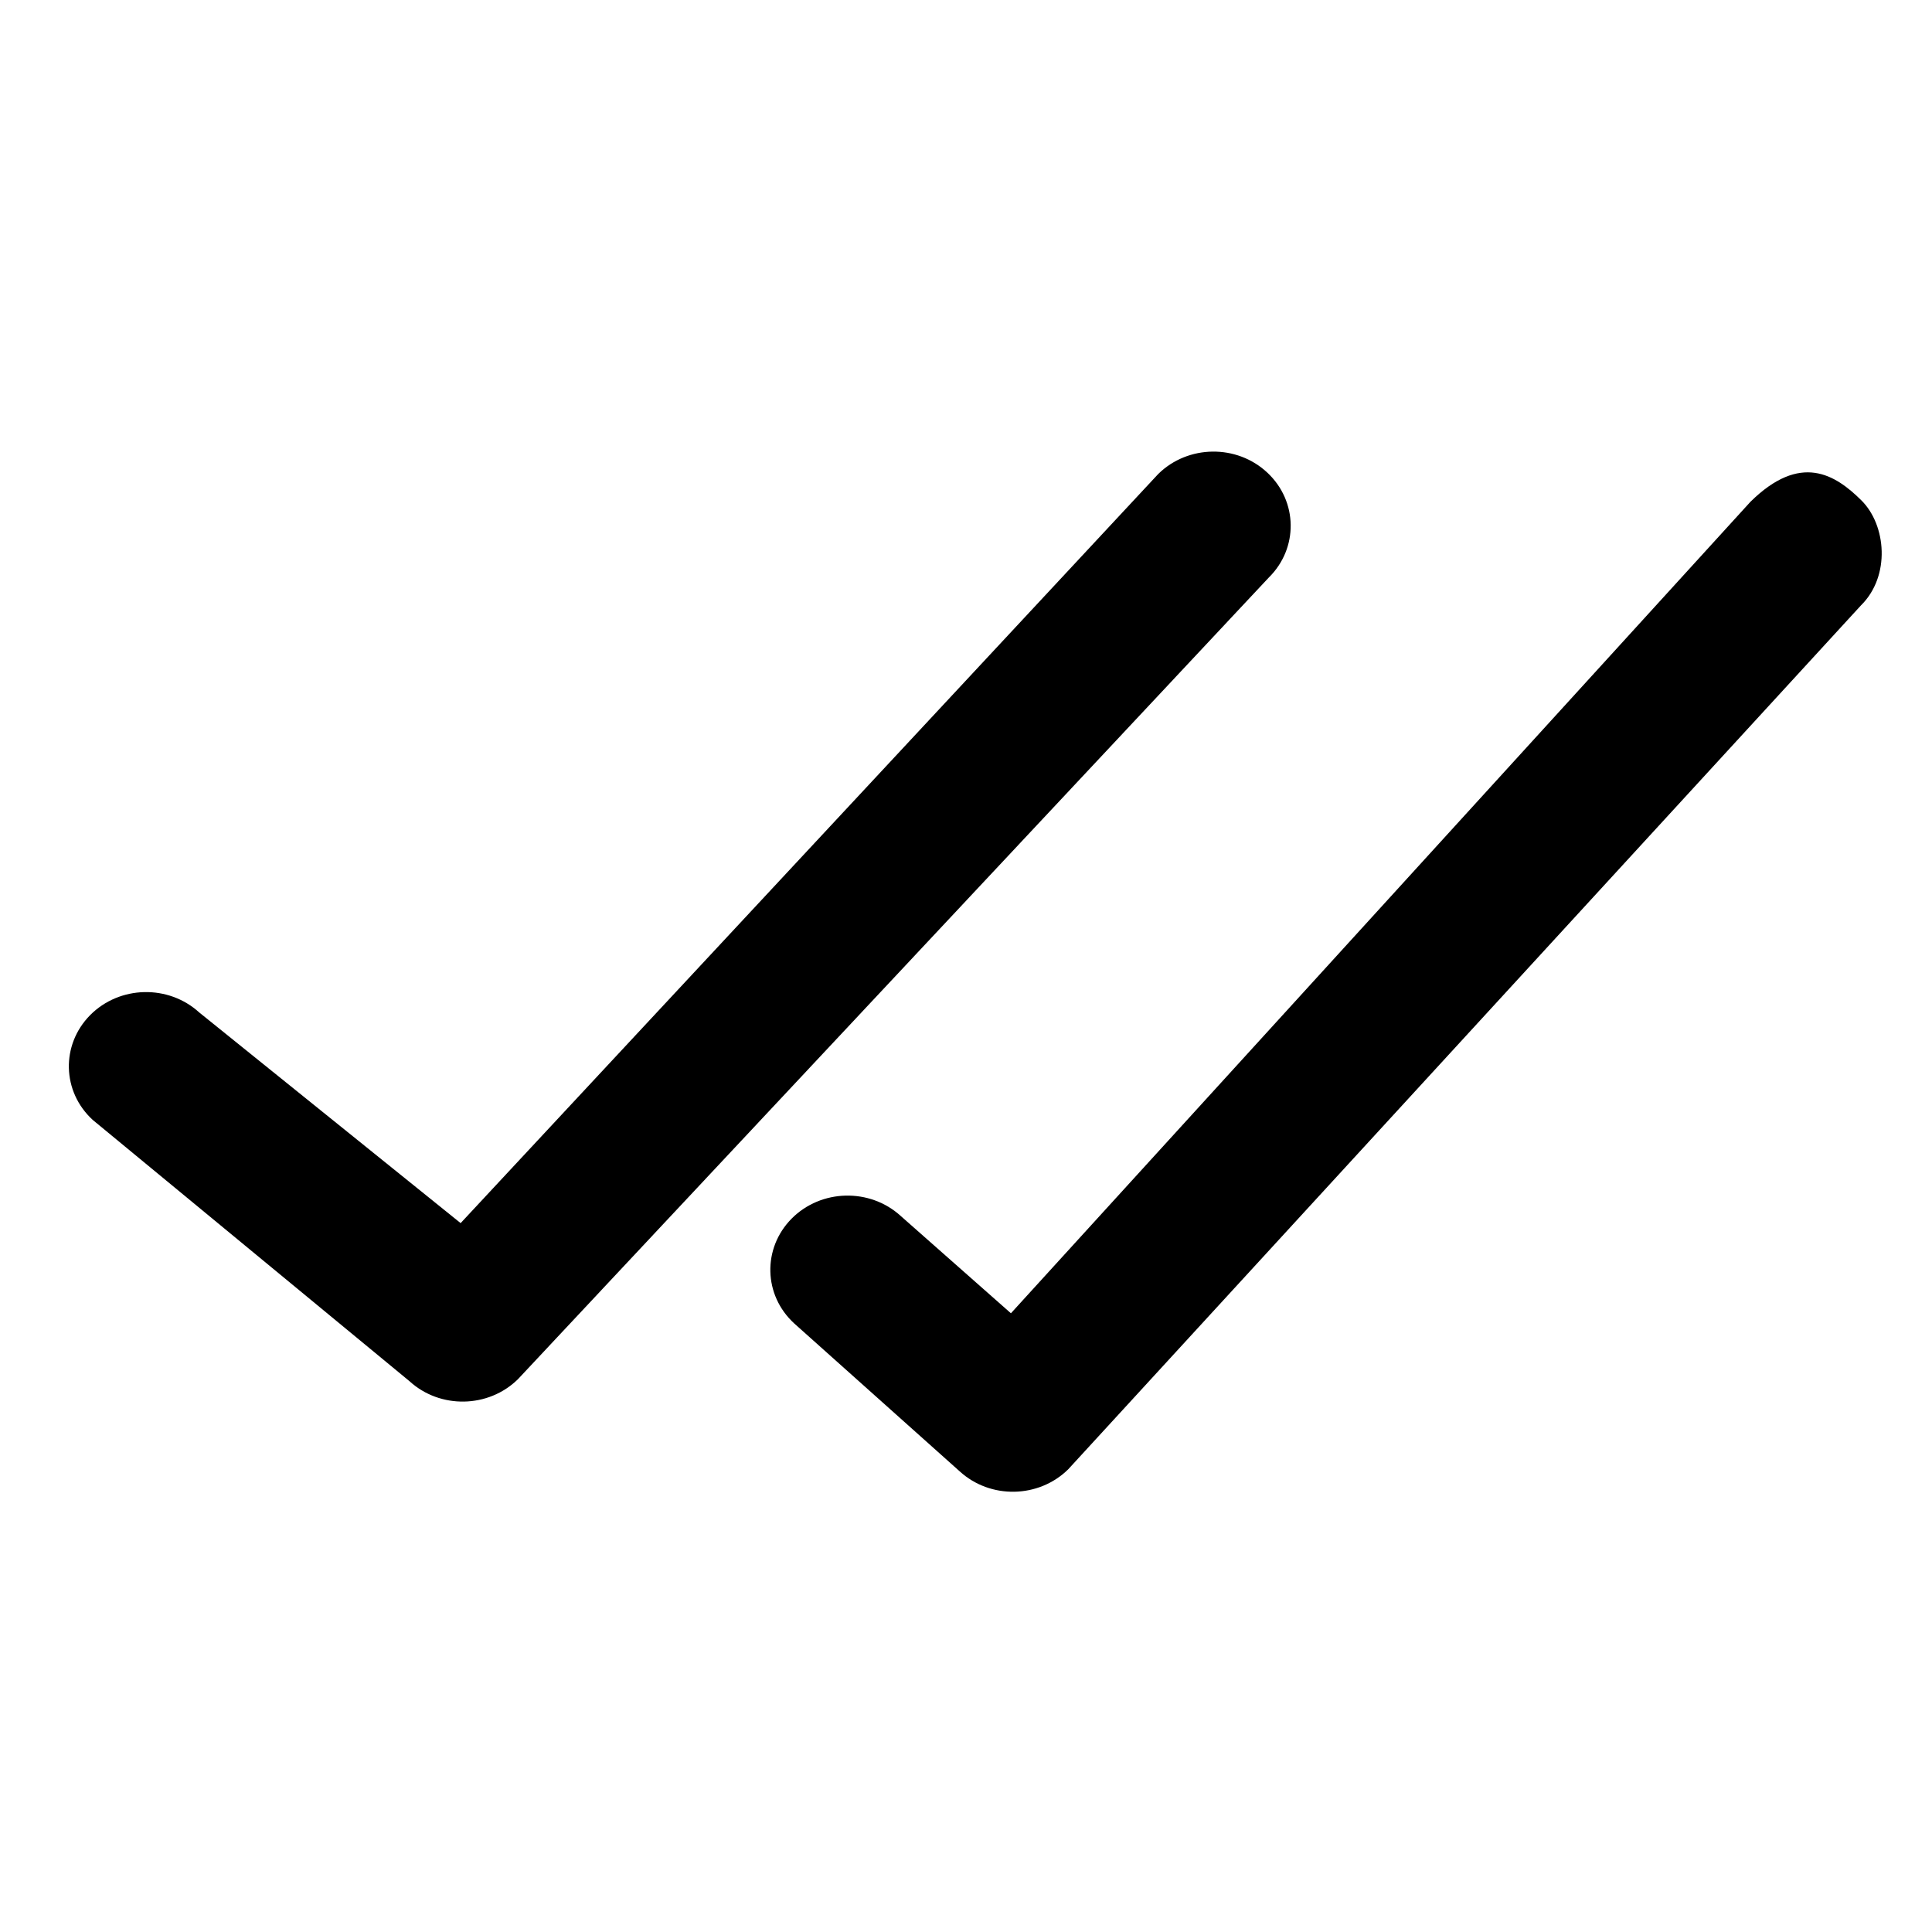
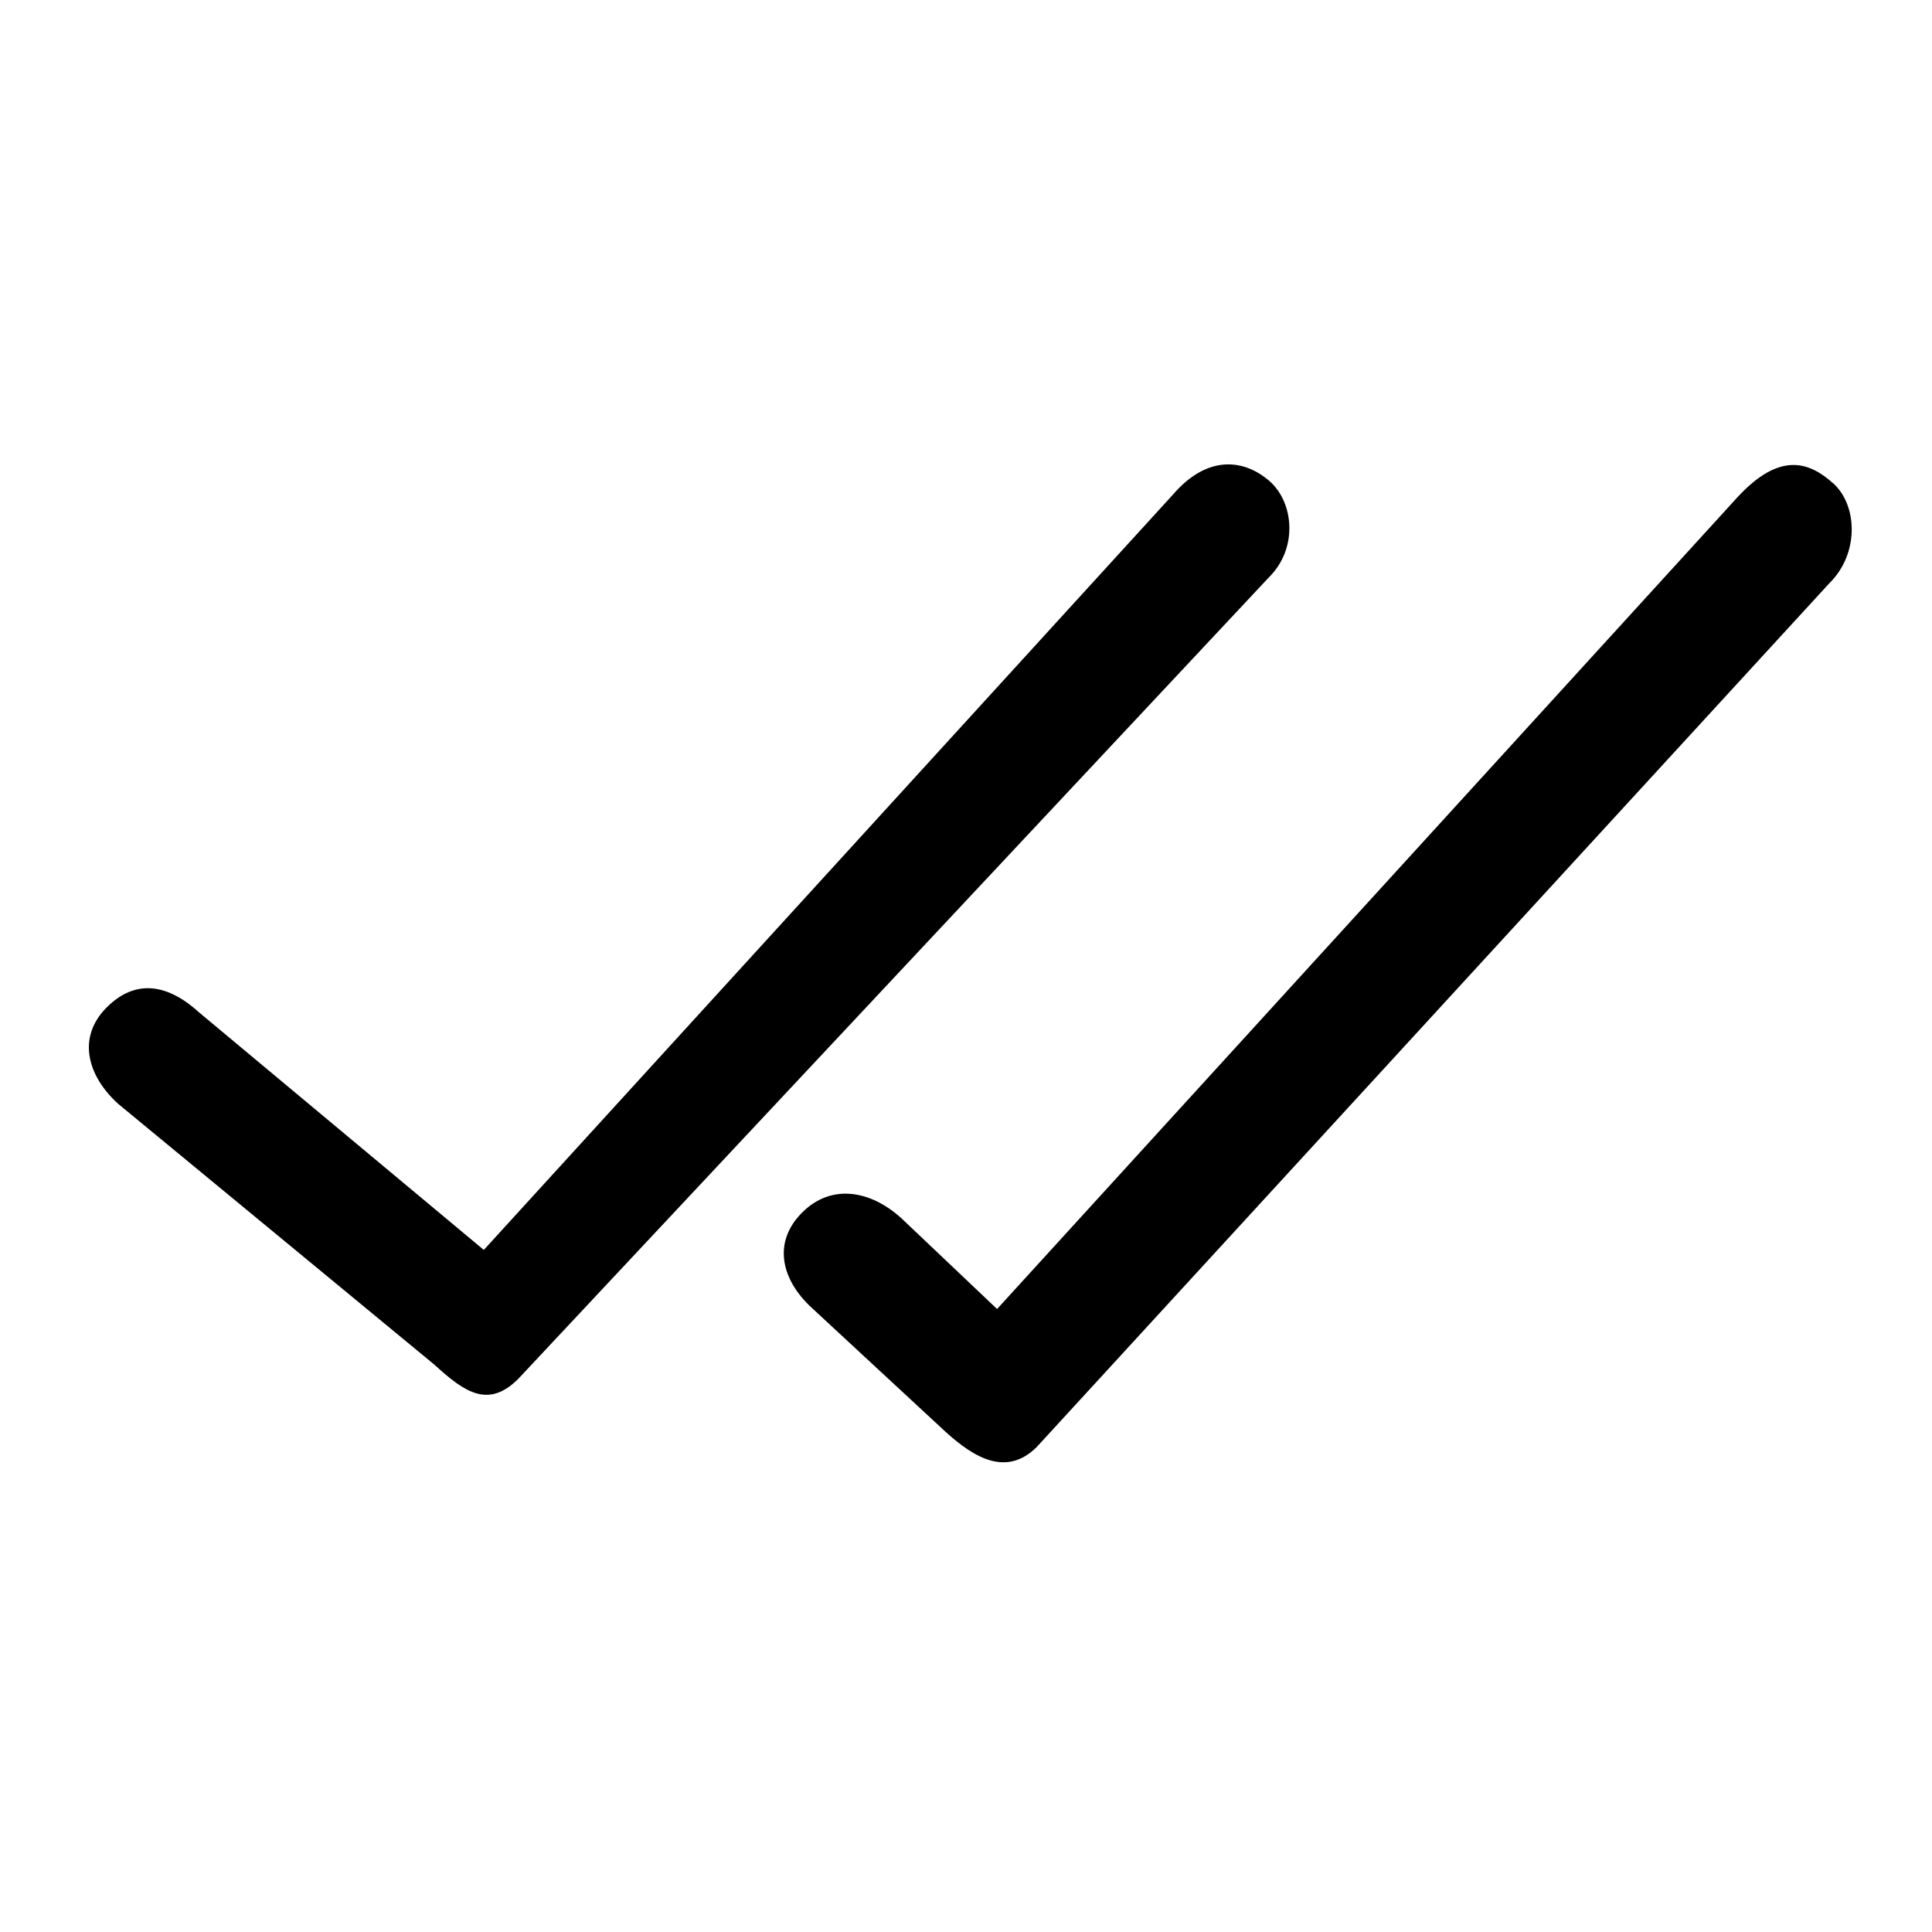
<svg xmlns="http://www.w3.org/2000/svg" viewBox="0 0 24 24" fill="none" version="1.1" id="svg1">
  <defs id="defs1" />
-   <path fill-rule="evenodd" clip-rule="evenodd" d="m 15.744,5.872 c 0.379,0.355 0.387,0.939 0.017,1.303 L 6.434,17.133 c -0.367,0.361 -0.968,0.372 -1.348,0.024 L 1.153,13.913 c -0.384,-0.351 -0.398,-0.934 -0.033,-1.303 0.365,-0.368 0.972,-0.383 1.356,-0.032 l 3.246,2.616 8.666,-9.306 c 0.37,-0.364 0.977,-0.372 1.356,-0.016 z" fill="#000000" id="path1" style="stroke-width:1.305" />
-   <path fill-rule="evenodd" clip-rule="evenodd" d="m 23.124,6.217 c 0.308,0.306 0.363,0.939 -0.006,1.303 L 13.269,18.253 c -0.367,0.361 -0.968,0.372 -1.348,0.024 L 9.867,16.441 c -0.384,-0.351 -0.398,-0.934 -0.033,-1.303 0.365,-0.368 0.972,-0.383 1.356,-0.032 l 1.368,1.208 9.187,-10.081 c 0.621,-0.612 1.053,-0.34 1.379,-0.016 z" fill="#000000" id="path1-8" style="stroke-width:1.305" />
+   <path fill-rule="evenodd" clip-rule="evenodd" d="m 15.771,5.977 c 0.3,0.263 0.359,0.834 -0.011,1.198 L 6.434,17.133 C 6.067,17.494 5.778,17.302 5.398,16.954 L 1.465,13.71 c -0.384,-0.351 -0.508,-0.825 -0.142,-1.193 0.365,-0.368 0.769,-0.289 1.153,0.062 l 3.534,2.948 8.558,-9.38 c 0.44,-0.512 0.899,-0.437 1.204,-0.169 z" fill="#000000" id="path1" style="stroke-width:1.305" />
+   <path fill-rule="evenodd" clip-rule="evenodd" d="m 22.771,6.002 c 0.308,0.277 0.325,0.878 -0.045,1.242 L 12.877,17.977 c -0.367,0.361 -0.758,0.151 -1.138,-0.197 l -1.652,-1.531 c -0.384,-0.351 -0.491,-0.815 -0.126,-1.183 0.365,-0.368 0.855,-0.281 1.239,0.07 l 1.186,1.125 9.199,-10.086 c 0.524,-0.566 0.888,-0.439 1.185,-0.173 z" fill="#000000" id="path1-8" style="stroke-width:1.305" />
</svg>
